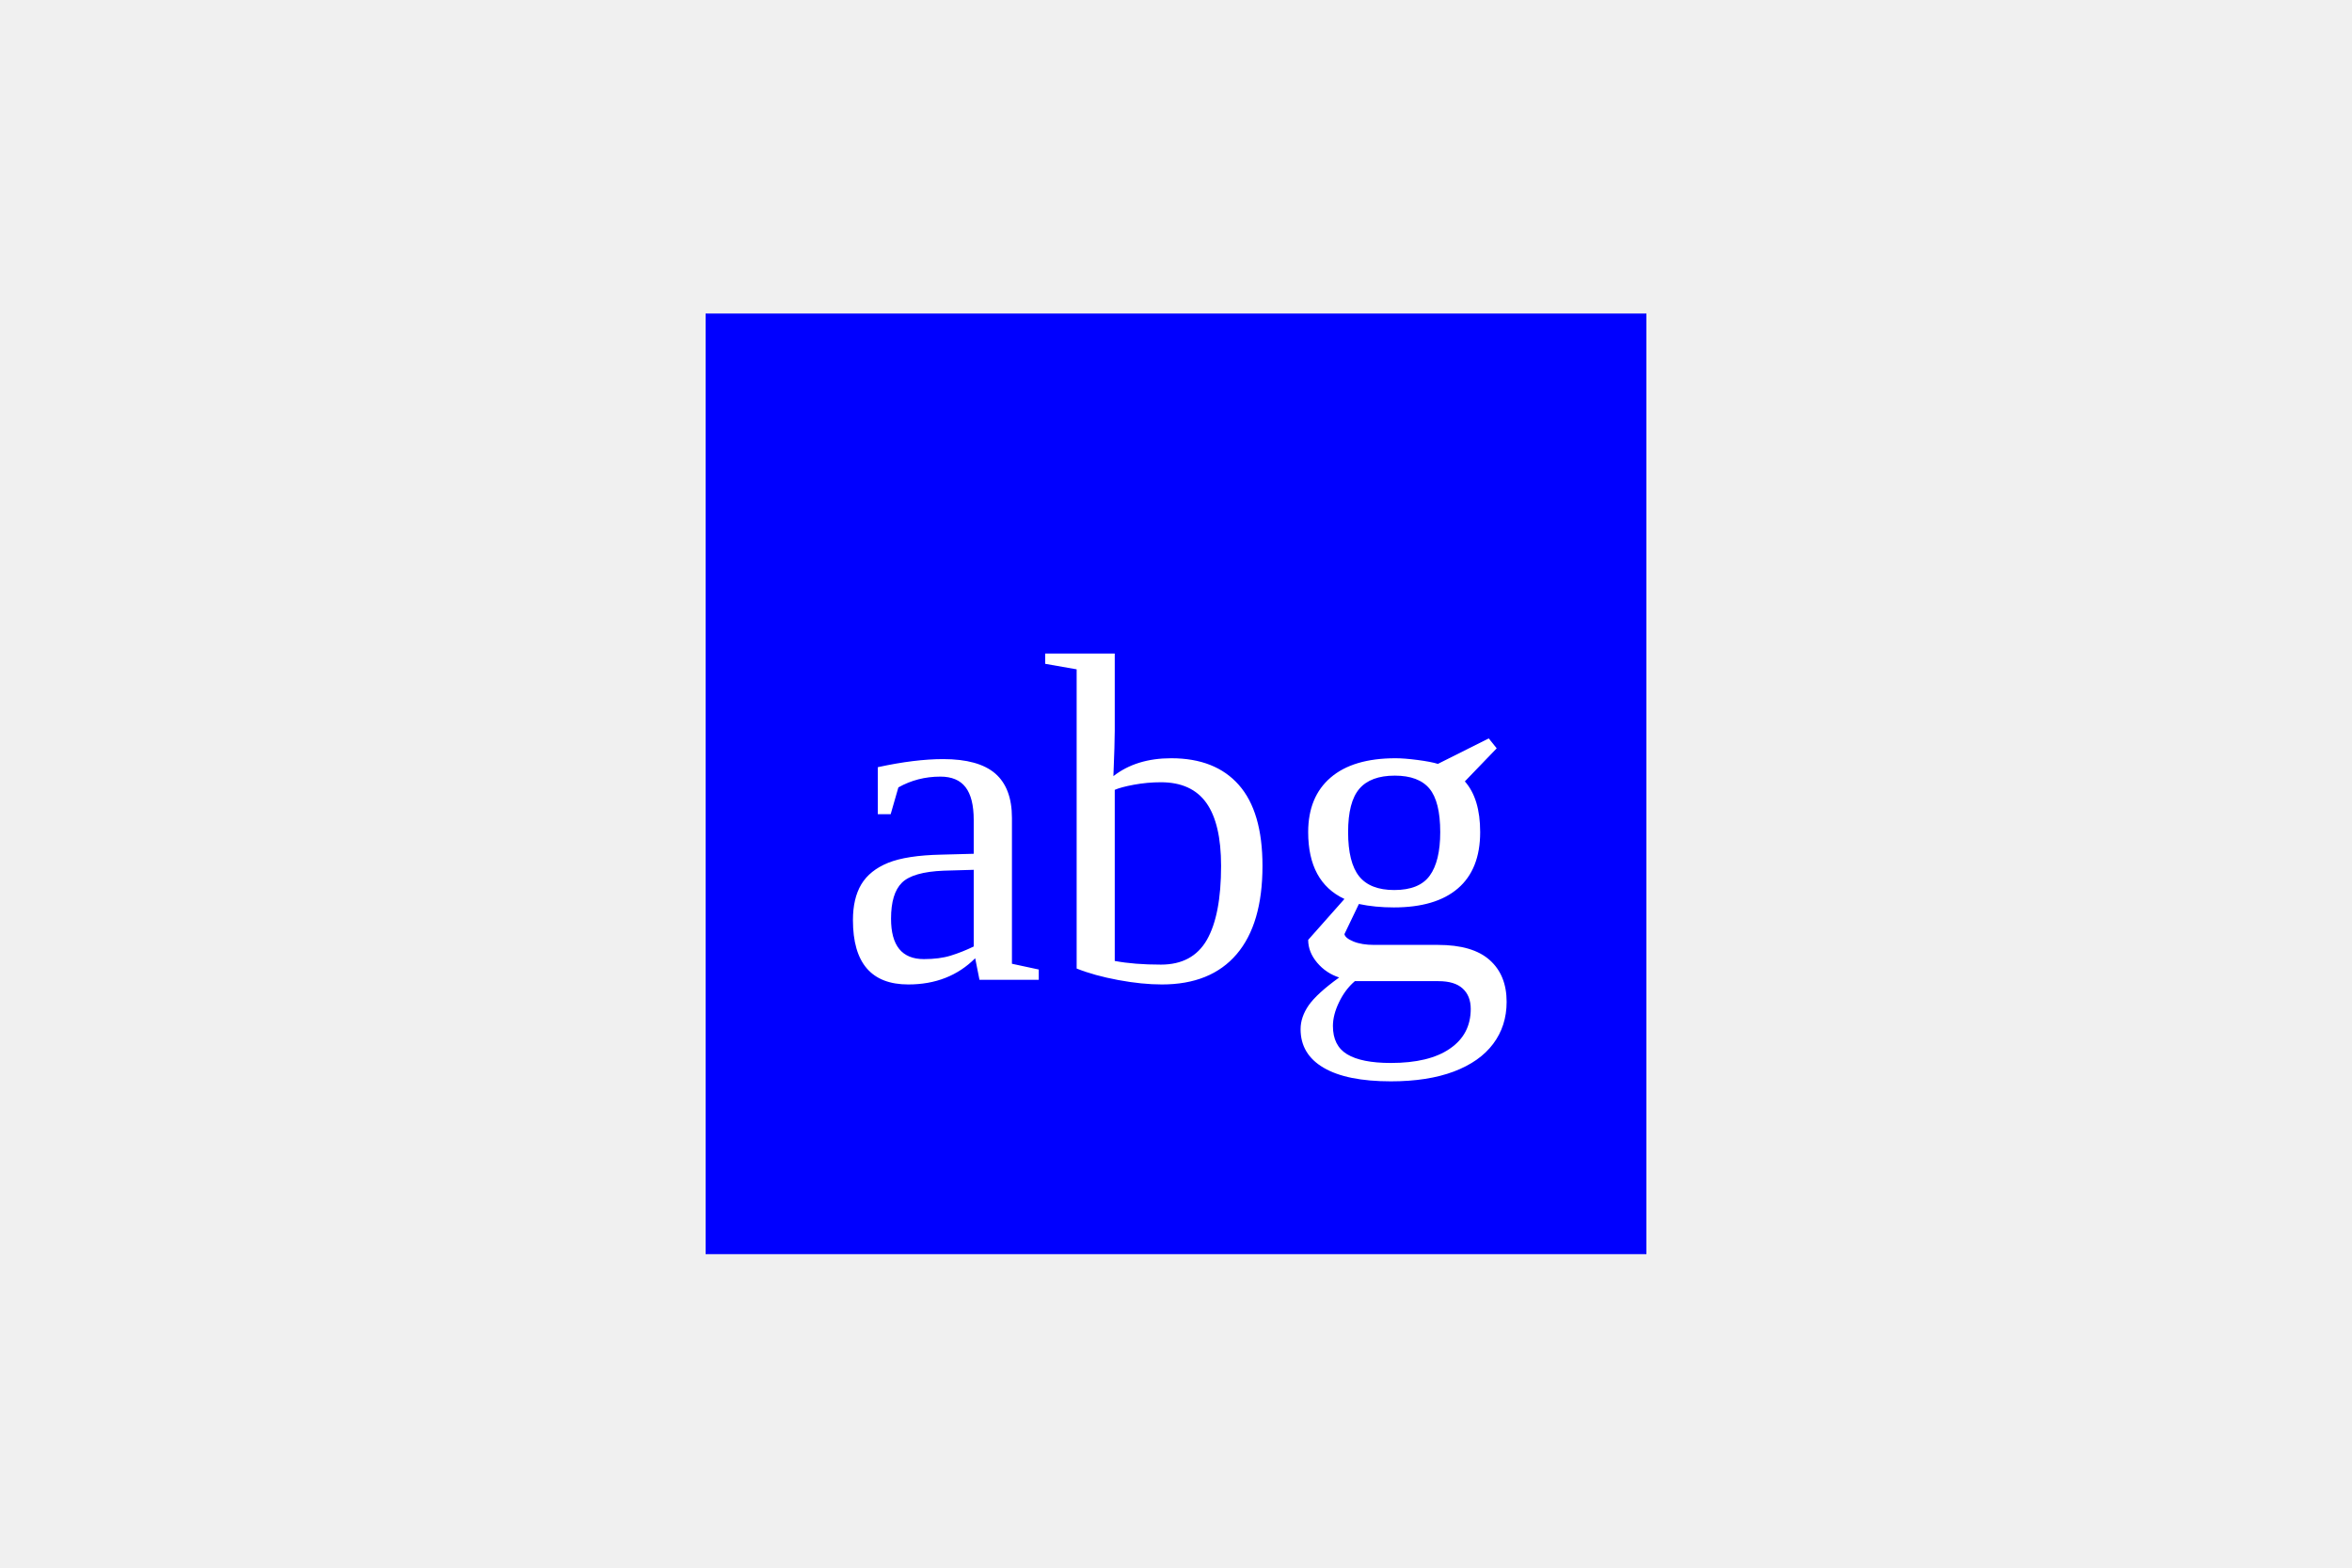
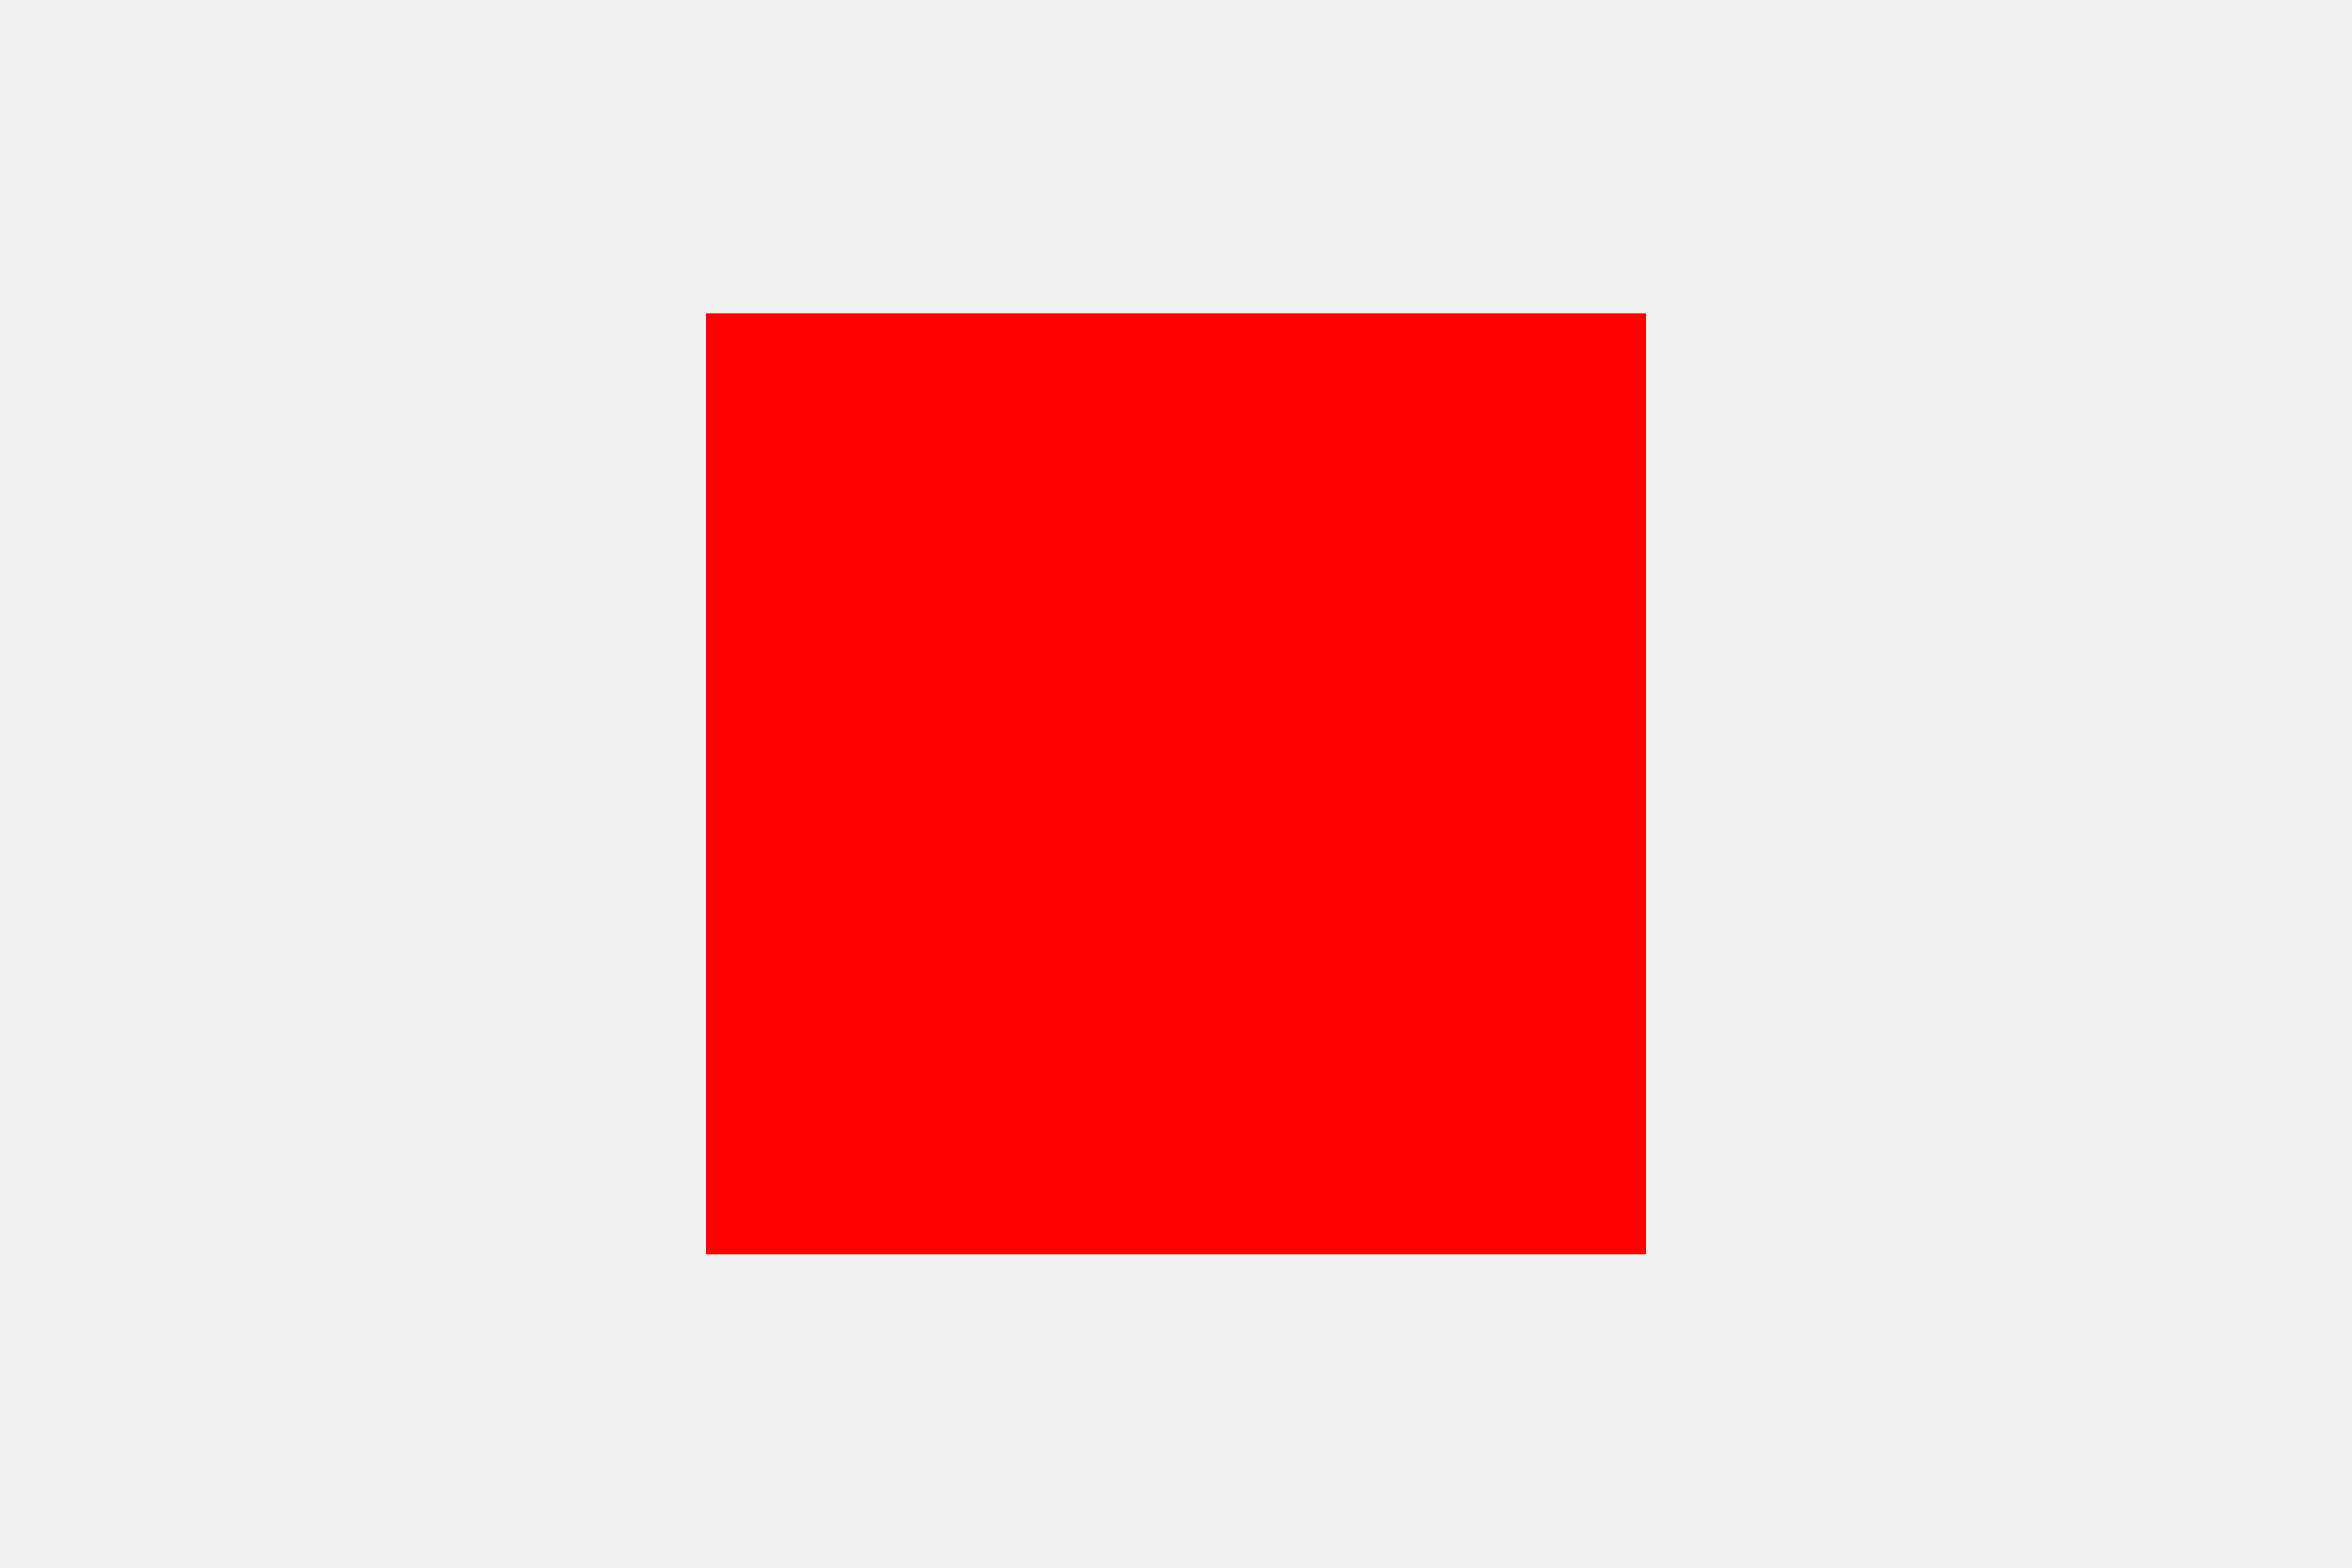
<svg xmlns="http://www.w3.org/2000/svg" version="1.1" width="300" height="200">
-   <rect x="90" y="40" width="120" height="120" fill="blue" />
-   <text x="150" y="125" font-size="60" text-anchor="middle" fill="white">abg</text>
+   <rect x="90" y="40" width="120" height="120" fill=" #FF0000" />
+   <text x="150" y="125" font-size="60" text-anchor="middle" fill=" #FF0000">cbg</text>
</svg>
